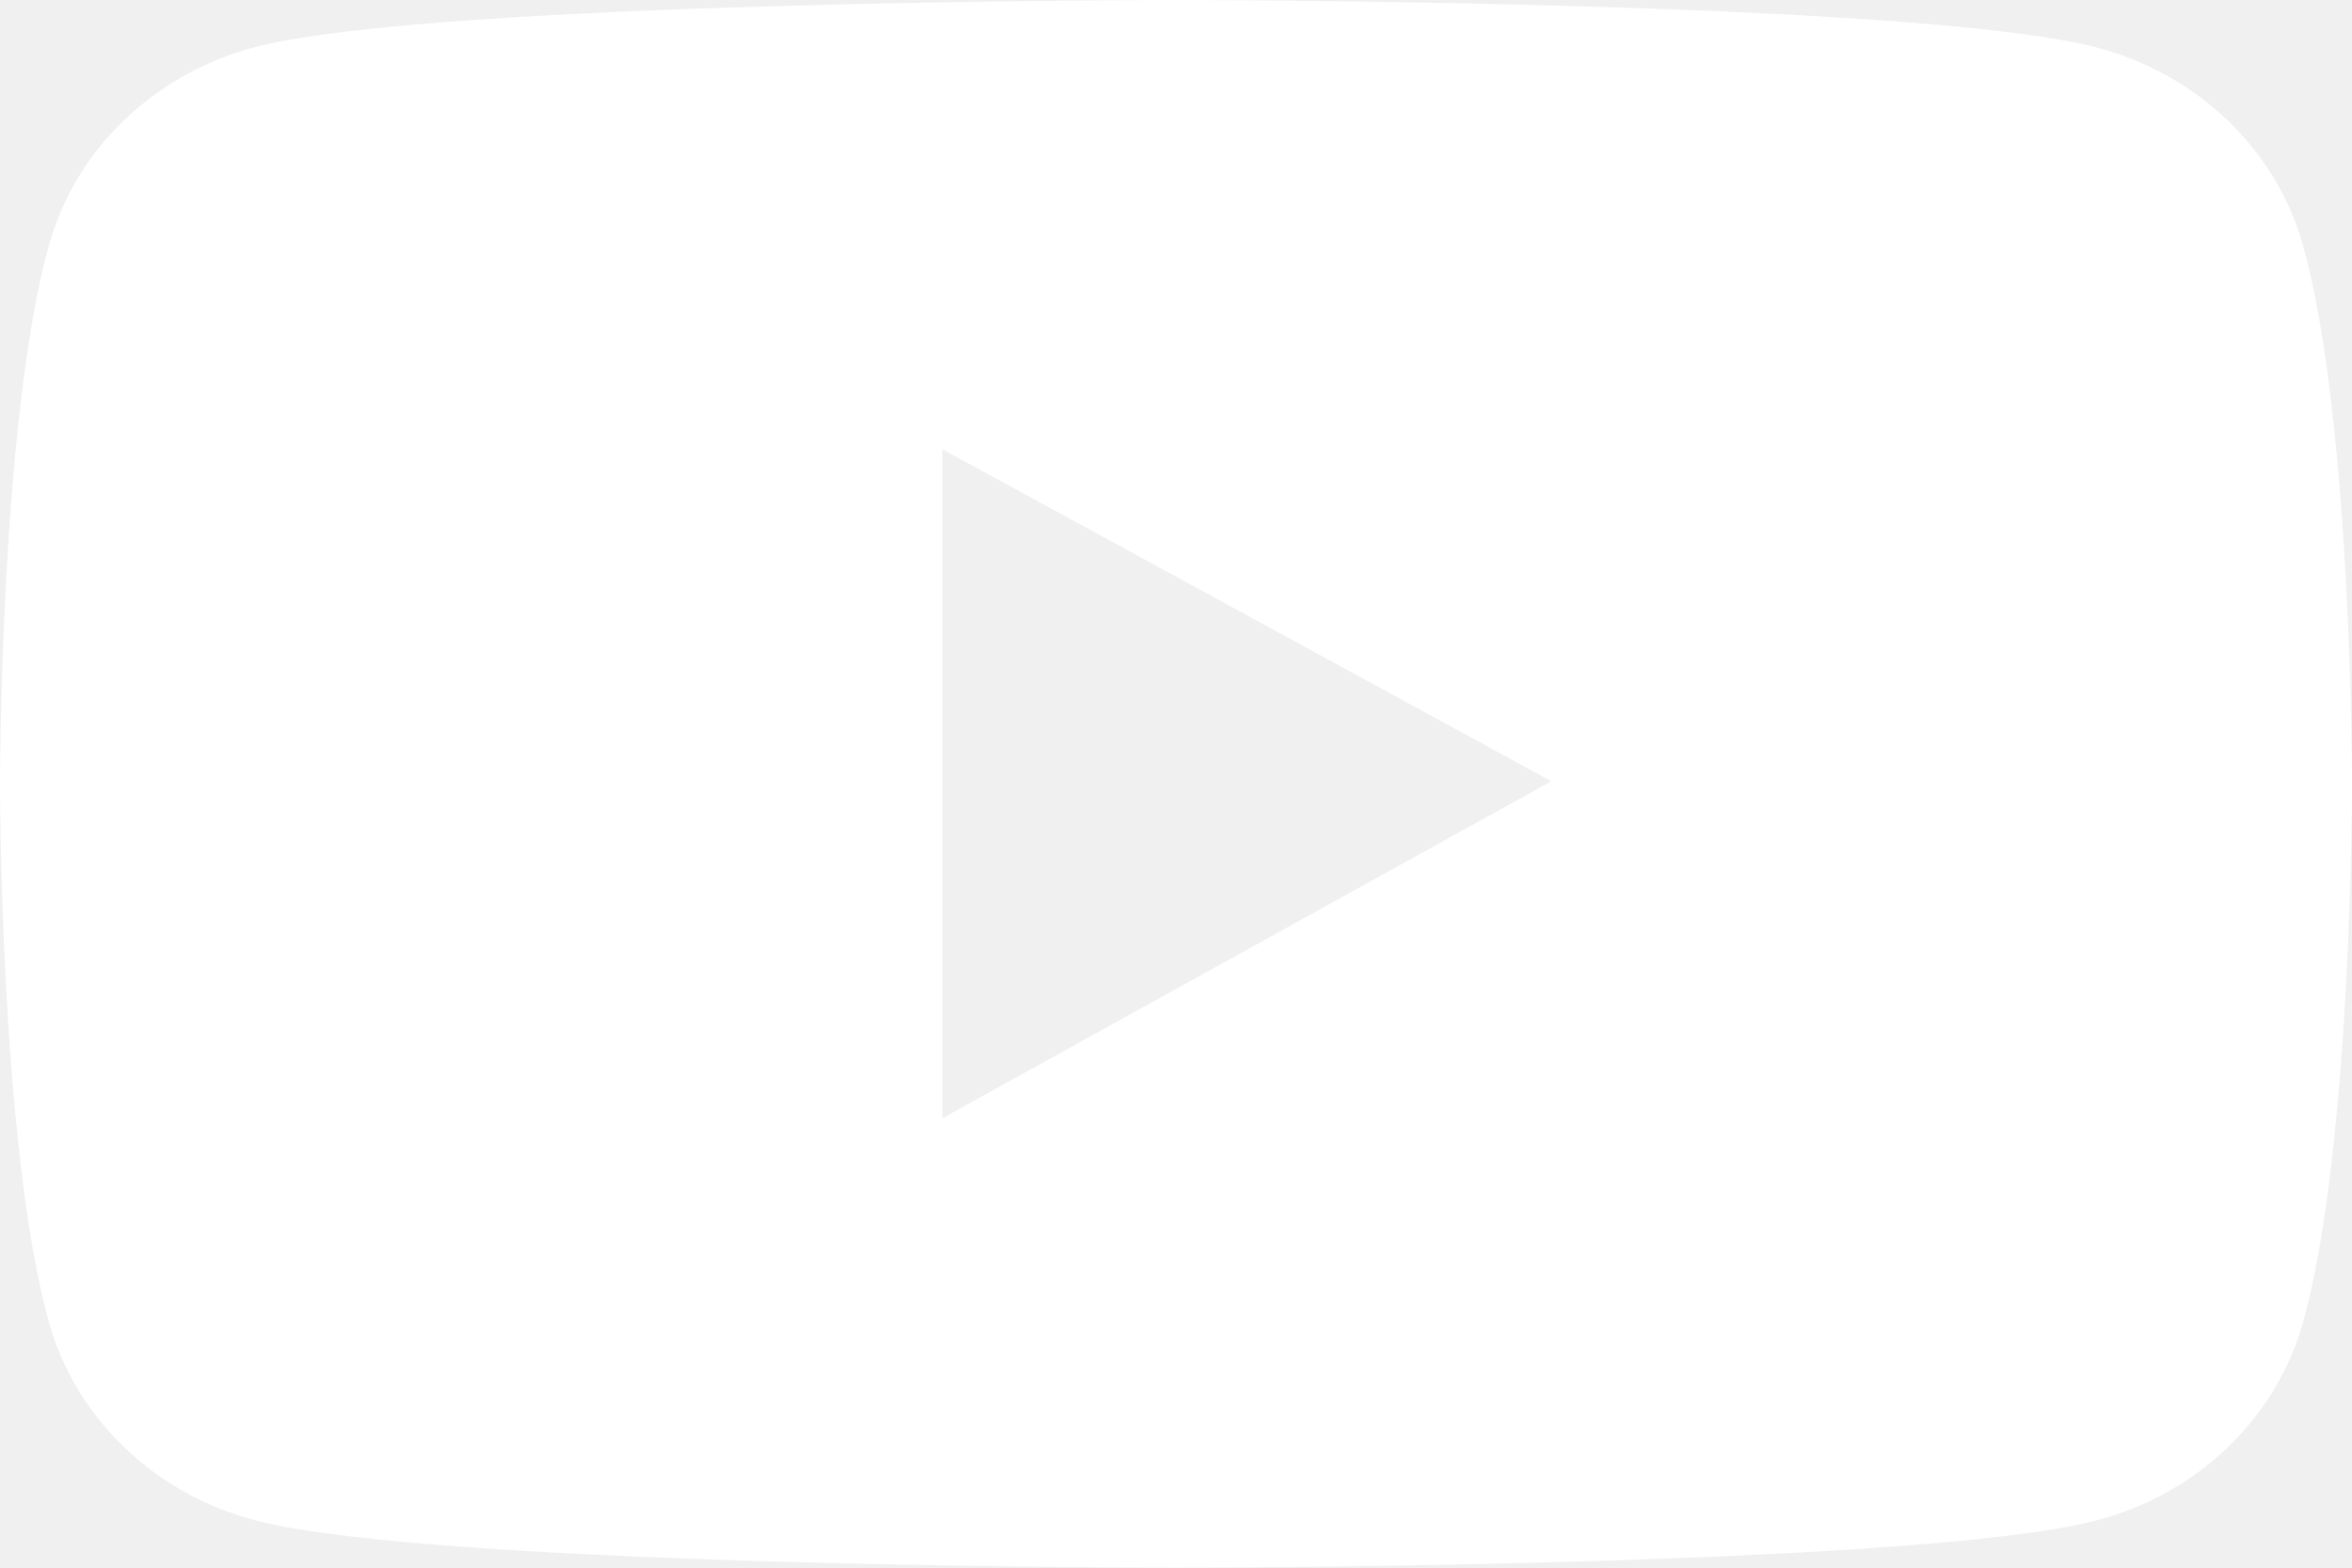
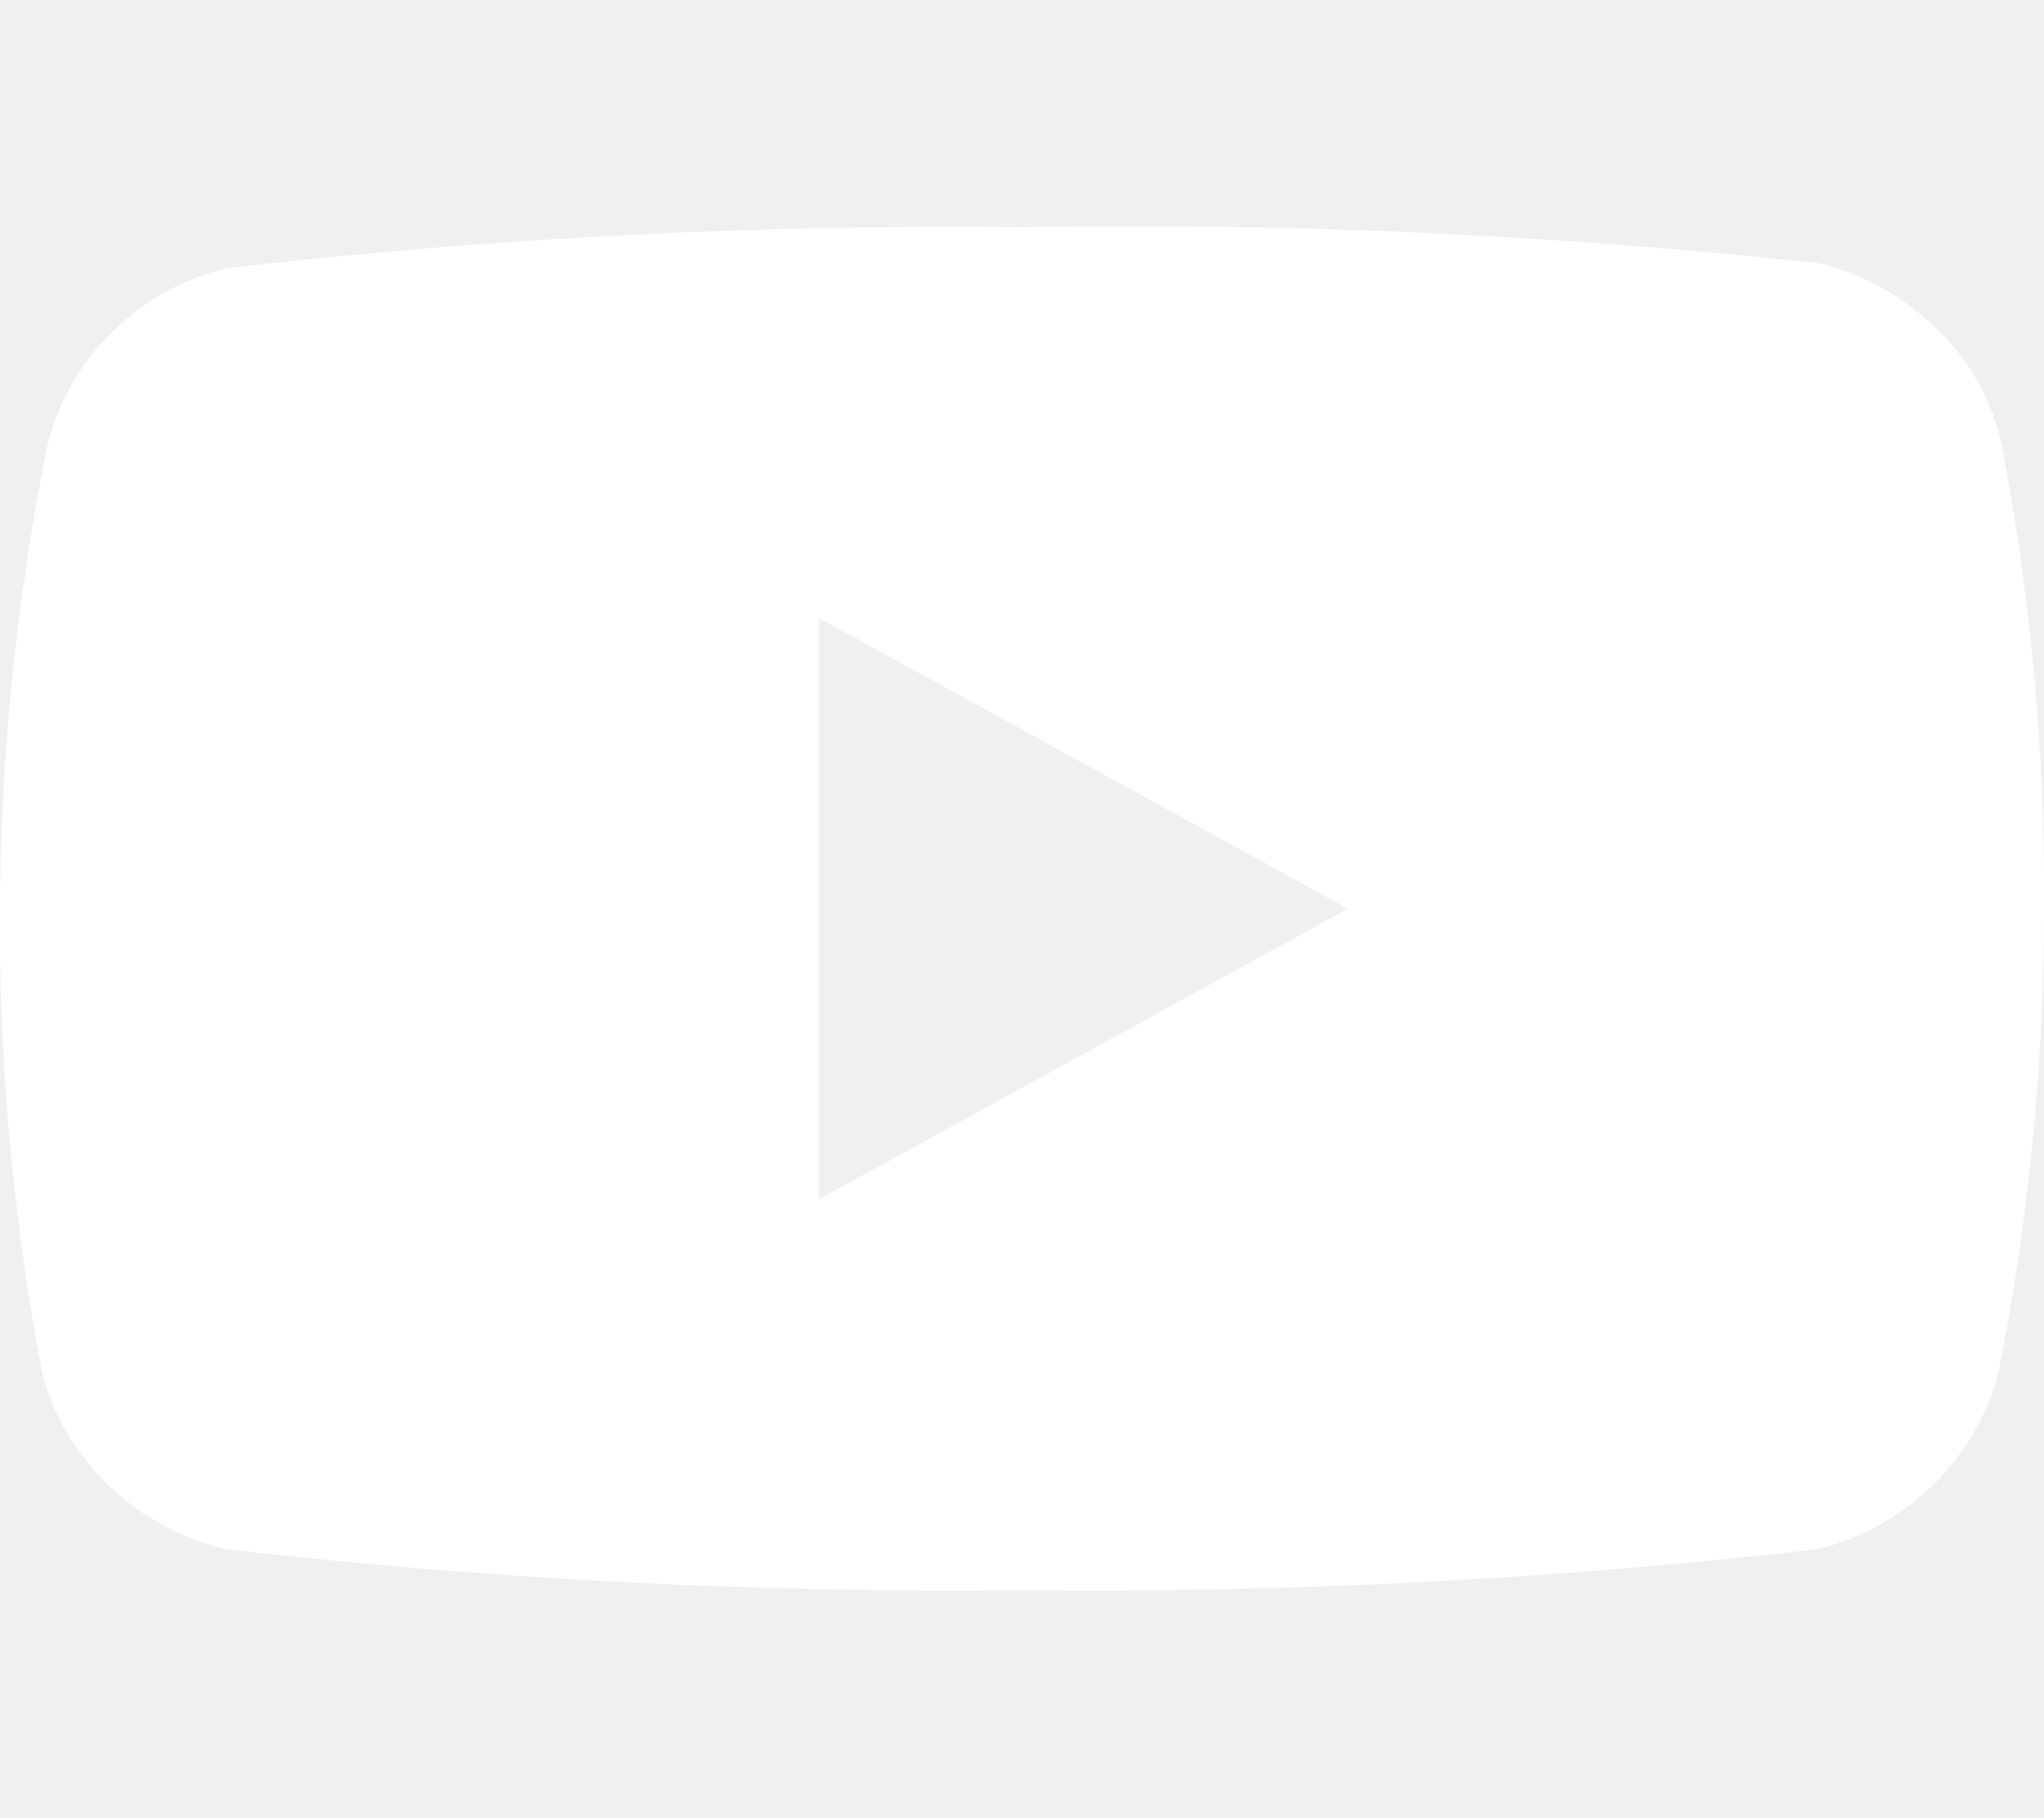
- <svg xmlns="http://www.w3.org/2000/svg" width="18" height="12" fill="none">
-   <path d="M17.624 1.875c-.102-.363-.303-.694-.583-.96s-.627-.457-1.008-.555C14.629 0 9 0 9 0S3.371 0 1.967.357A2.28 2.28 0 0 0 .958.912a2.12 2.12 0 0 0-.582.96C0 3.21 0 6 0 6s0 2.79.376 4.126c.207.738.818 1.318 1.591 1.515C3.371 12 9 12 9 12s5.629 0 7.033-.359c.775-.197 1.384-.778 1.591-1.515C18 8.79 18 6 18 6s0-2.79-.376-4.125zM7.212 8.561V3.439l4.661 2.541-4.661 2.58z" fill="#fff" />
+ <svg xmlns="http://www.w3.org/2000/svg" viewBox="0 0 18 16">
+   <path d="M17.62 3.88a2 2 0 0 0-.58-1 2.29 2.29 0 0 0-1-.56A56.11 56.11 0 0 0 9 2a56.11 56.11 0 0 0-7 .36 2.18 2.18 0 0 0-1 .55 2.08 2.08 0 0 0-.58 1A21.11 21.11 0 0 0 0 8a21.11 21.11 0 0 0 .38 4.13A2.19 2.19 0 0 0 2 13.64 56.11 56.11 0 0 0 9 14a56.11 56.11 0 0 0 7-.36 2.19 2.19 0 0 0 1.59-1.51A21.11 21.11 0 0 0 18 8a21 21 0 0 0-.38-4.12zM7.21 10.56V5.44L11.87 8l-4.66 2.56z" fill="#fff" />
</svg>
